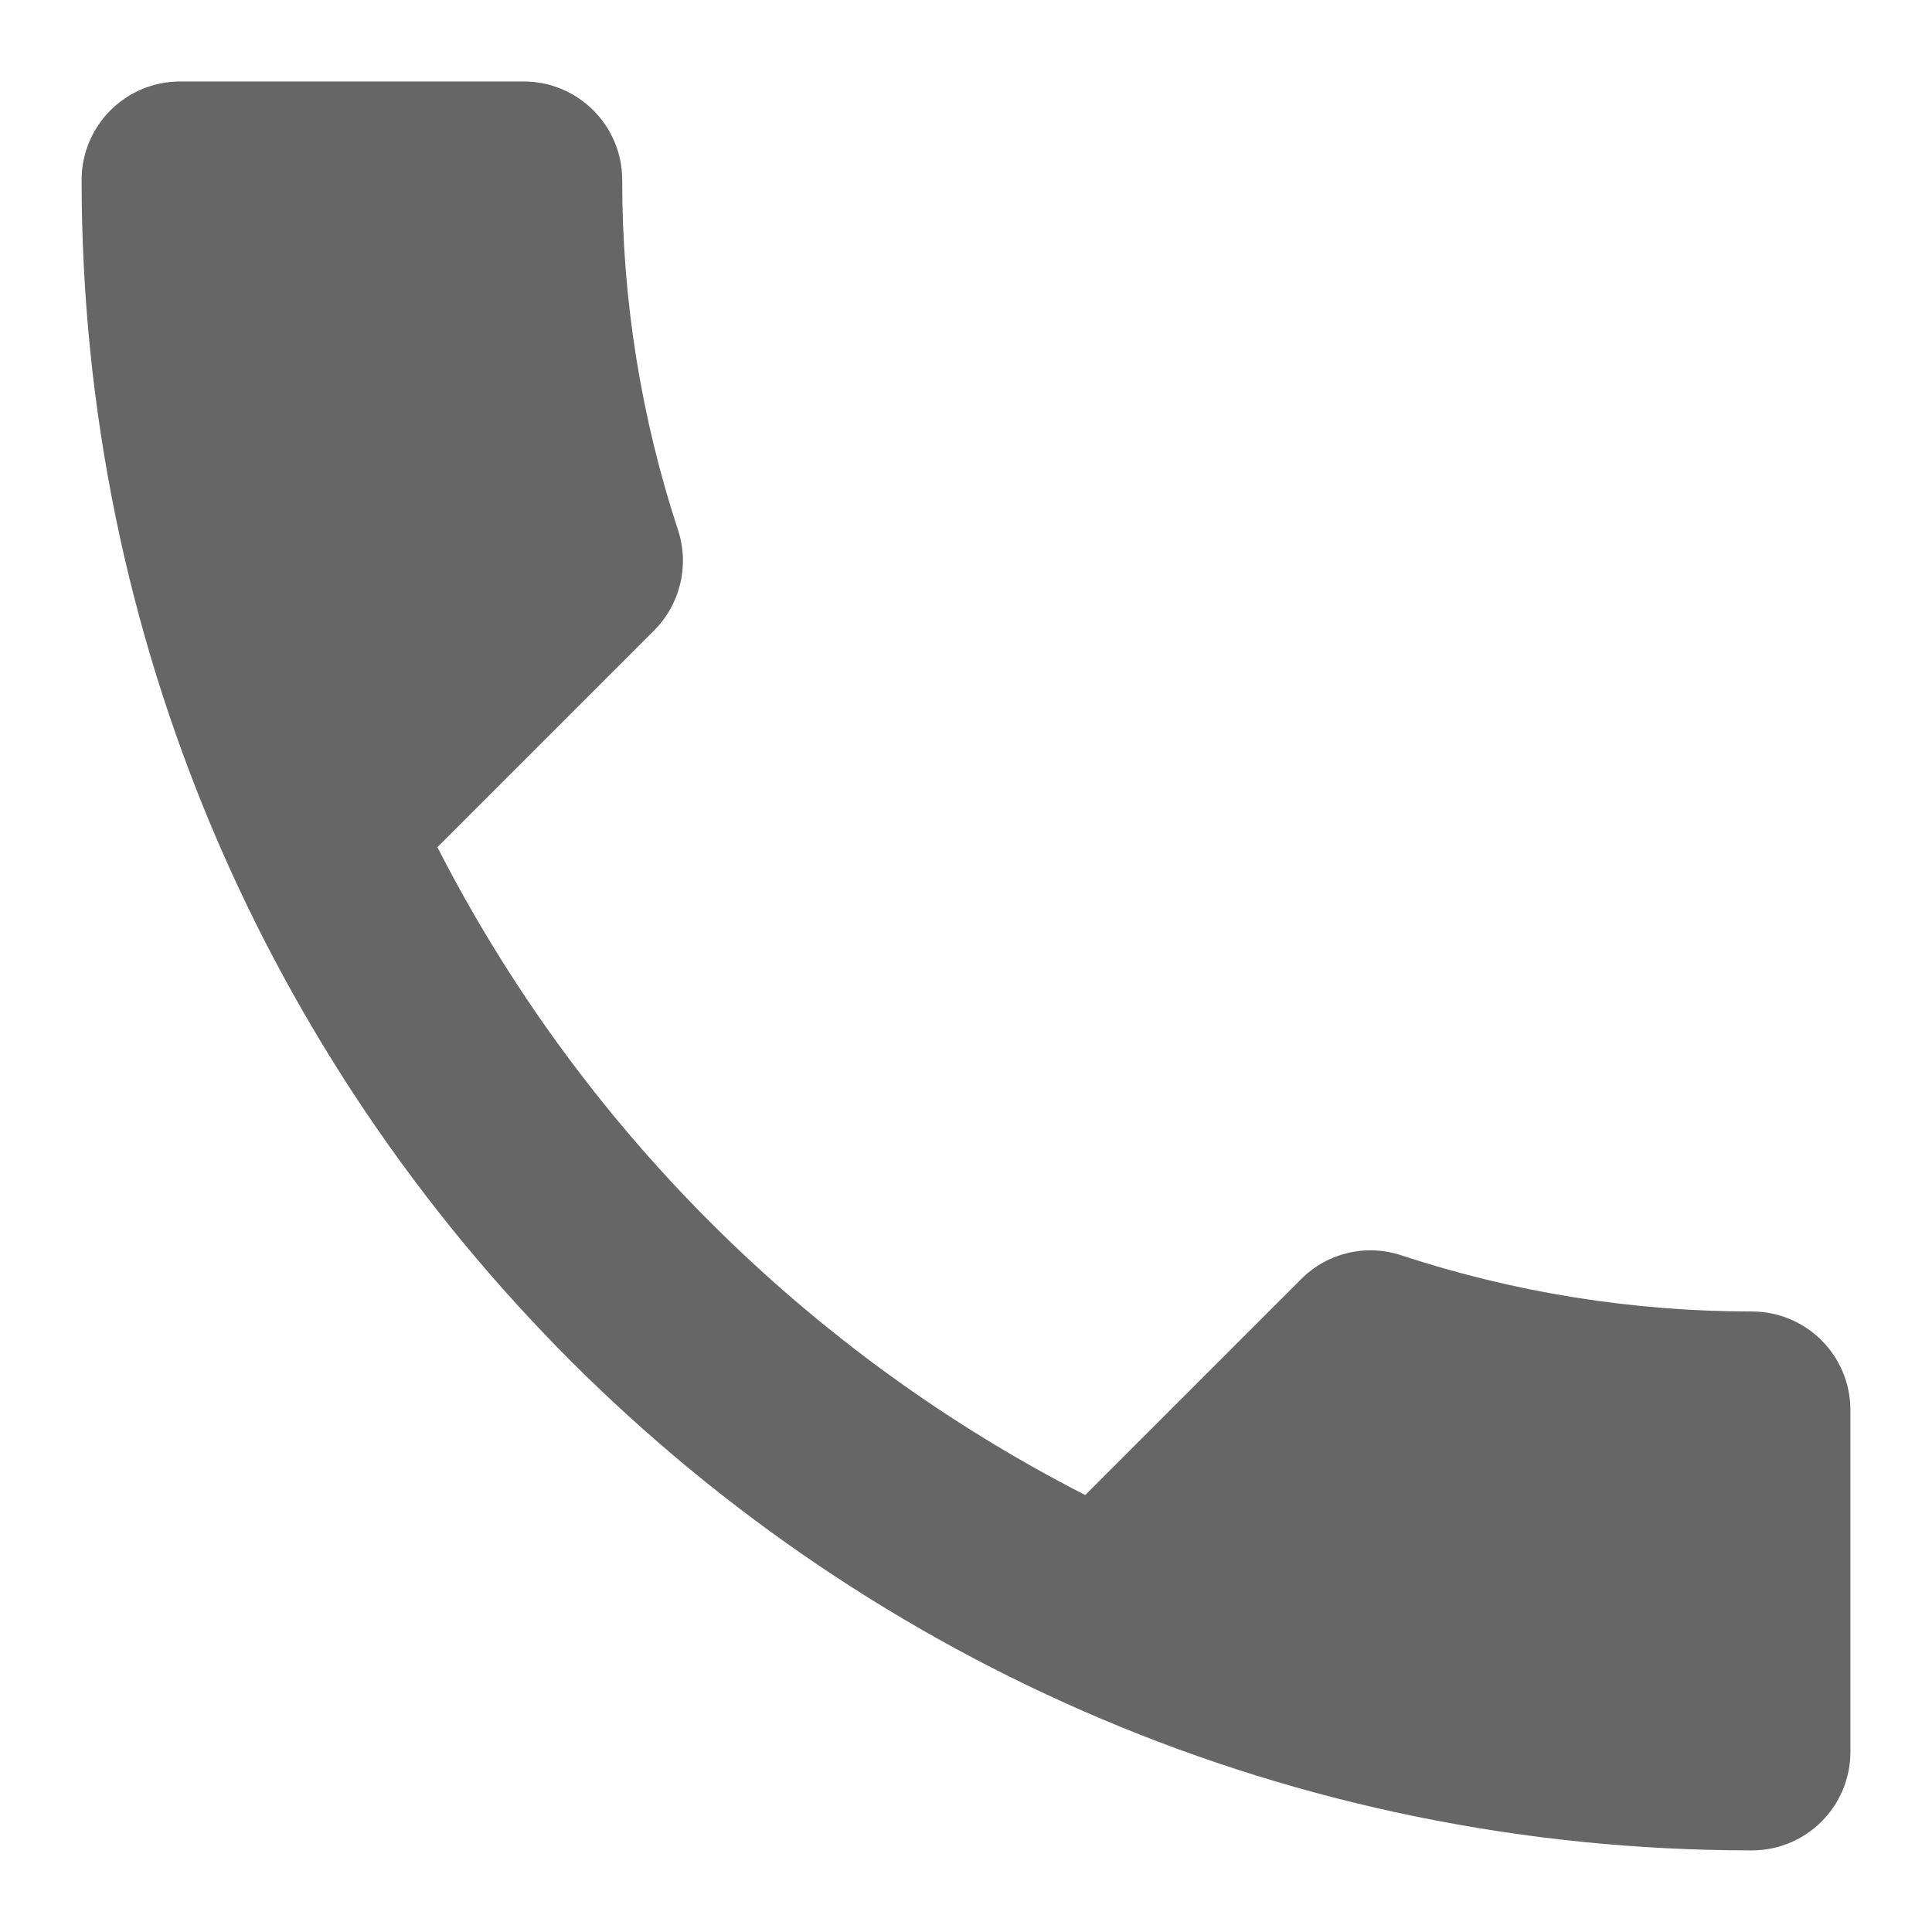
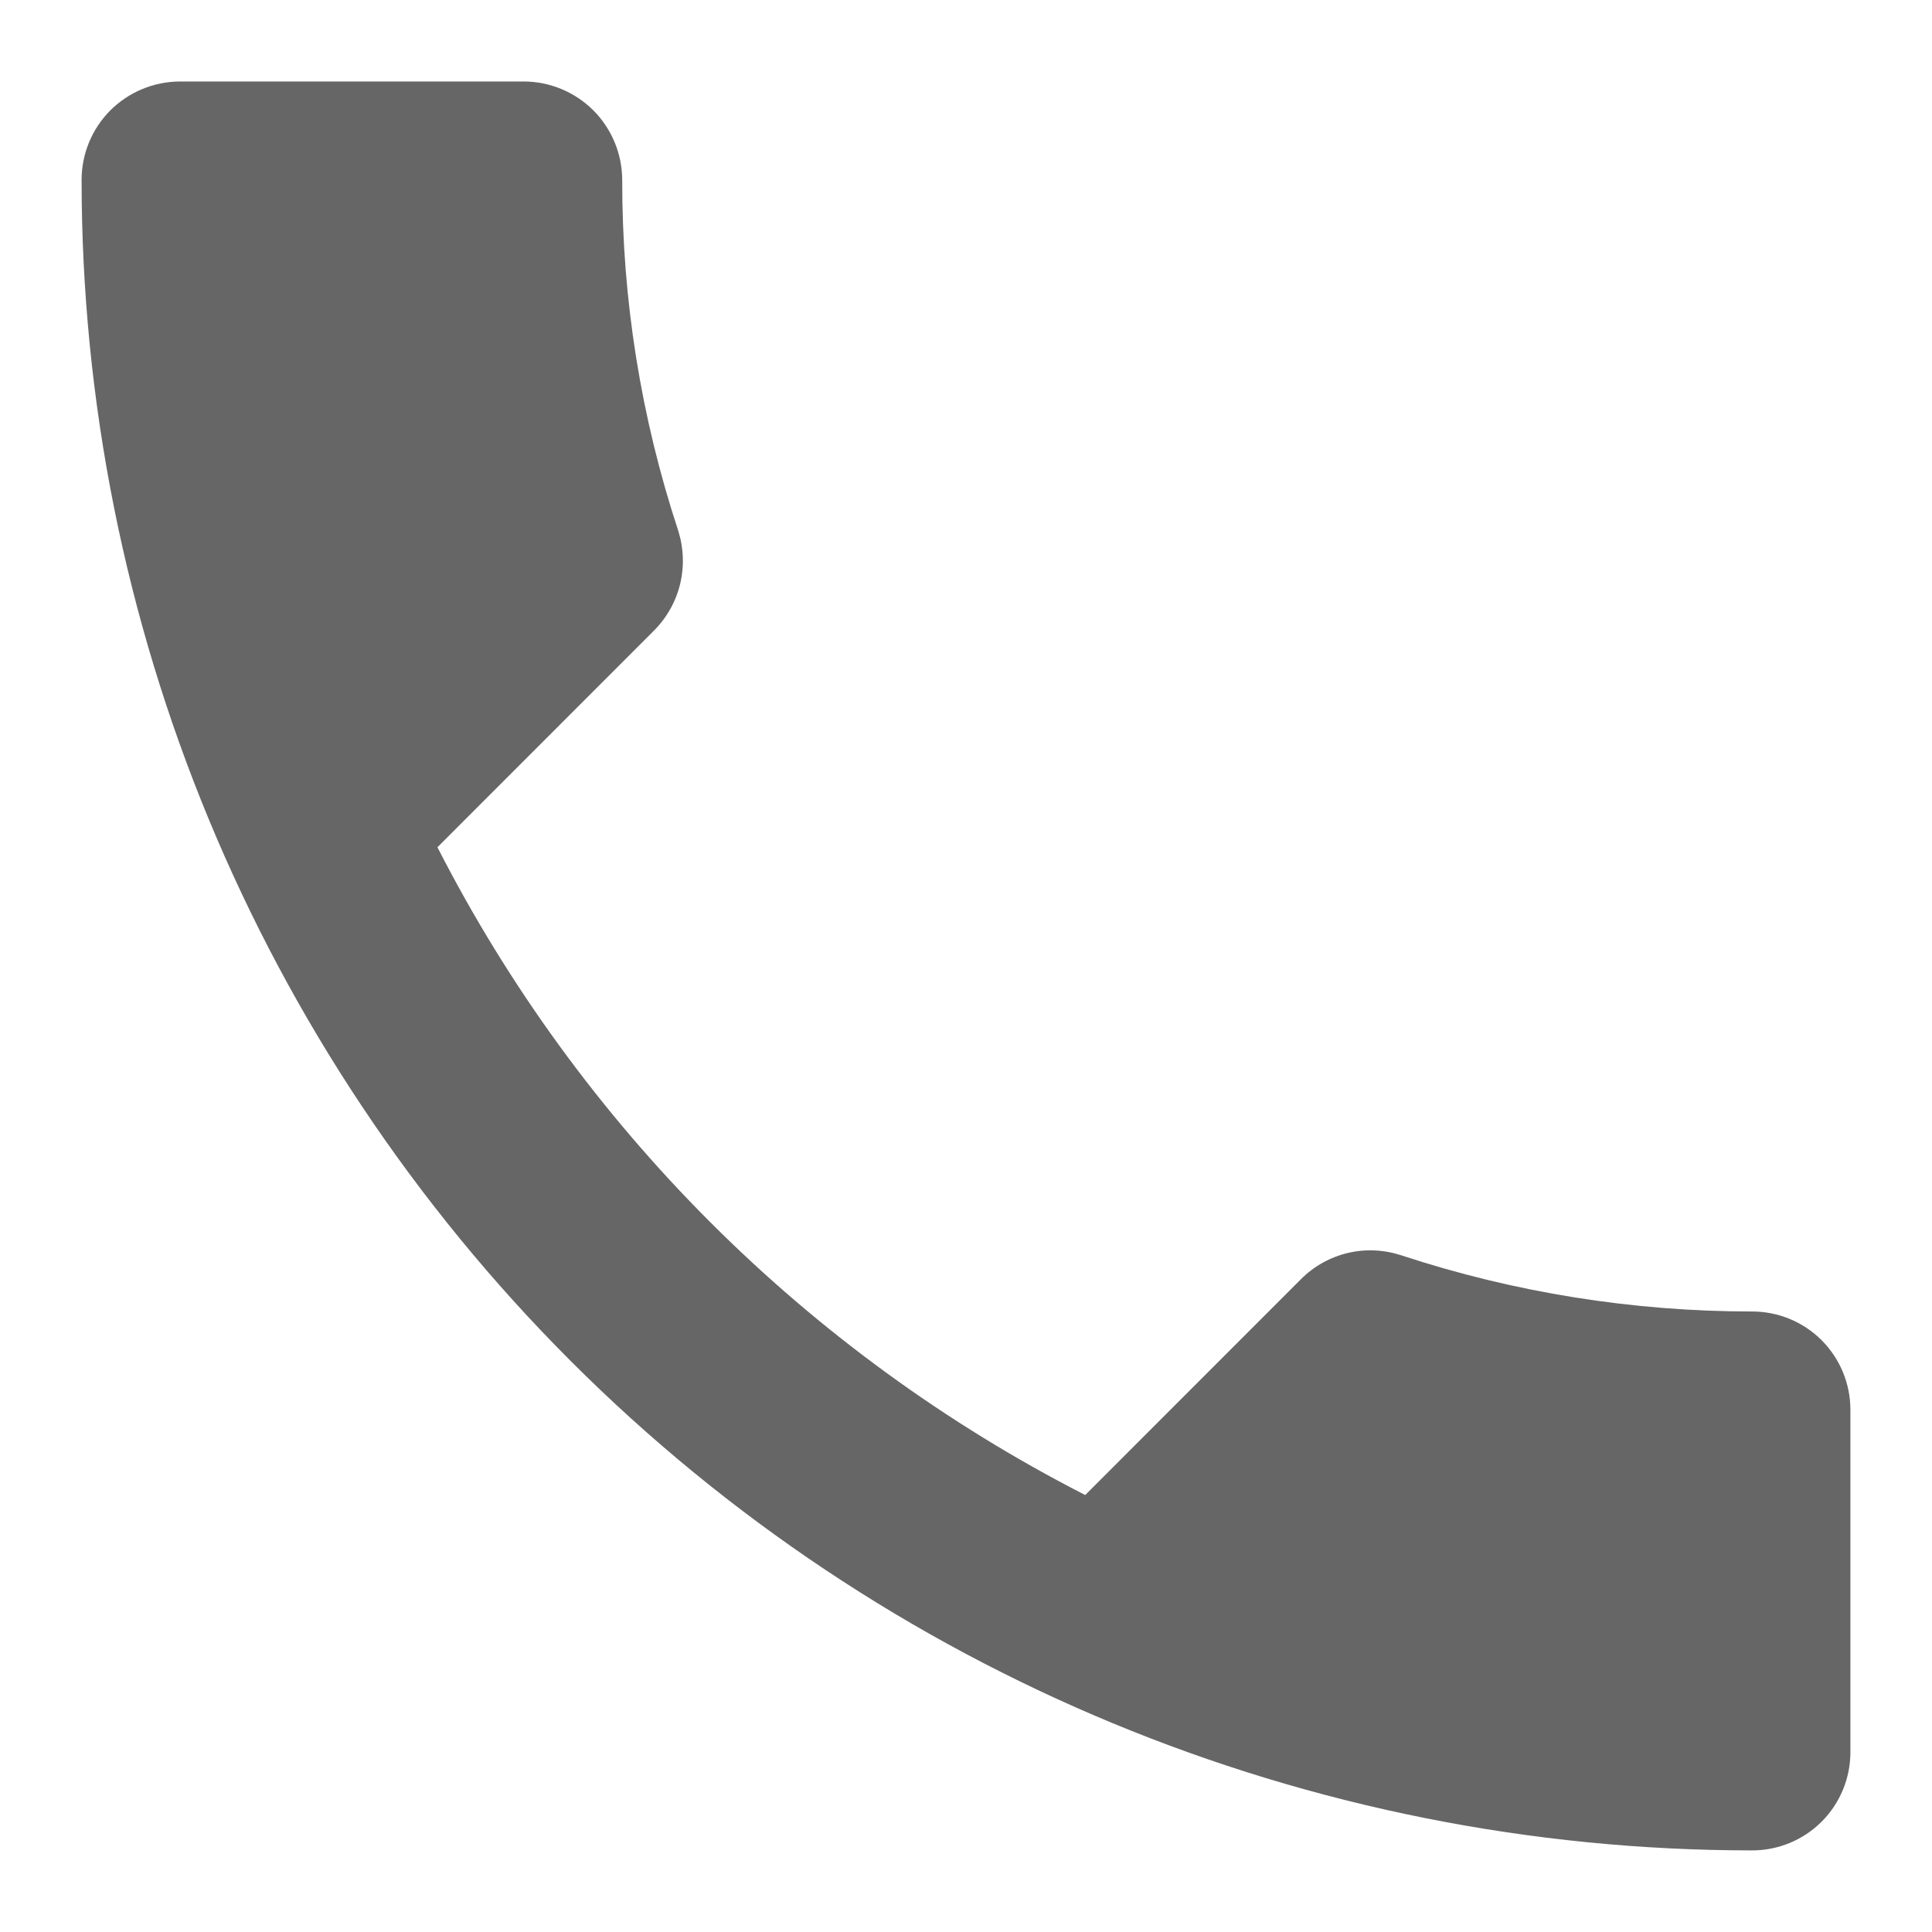
- <svg xmlns="http://www.w3.org/2000/svg" width="17" height="17" fill="none">
-   <path fill="#656665" d="M3.849 7.455a13.1 13.1 0 0 0 5.7 5.7l1.9-1.9a.86.86 0 0 1 .882-.209 9.864 9.864 0 0 0 3.087.494.867.867 0 0 1 .864.865v3.013a.867.867 0 0 1-.864.864 14.7 14.7 0 0 1-14.7-14.7.867.867 0 0 1 .865-.865H4.61a.867.867 0 0 1 .865.866 9.825 9.825 0 0 0 .493 3.087.868.868 0 0 1-.216.881l-1.9 1.9-.003.004Z" />
+ <svg xmlns="http://www.w3.org/2000/svg" width="17" height="17" viewBox="0 0 17 17" fill="none">
+   <path d="M3.849 7.455C5.102 9.906 7.097 11.901 9.549 13.155L11.448 11.255C11.562 11.141 11.704 11.062 11.86 11.025C12.016 10.988 12.179 10.996 12.331 11.046C13.327 11.374 14.369 11.54 15.418 11.54C15.647 11.54 15.867 11.631 16.029 11.793C16.191 11.956 16.282 12.175 16.282 12.405V15.418C16.282 15.647 16.191 15.867 16.029 16.029C15.867 16.191 15.647 16.282 15.418 16.282C11.519 16.282 7.78 14.734 5.023 11.977C2.266 9.22 0.718 5.481 0.718 1.583C0.718 1.353 0.809 1.134 0.971 0.971C1.134 0.809 1.353 0.718 1.583 0.717H4.61C4.839 0.718 5.058 0.809 5.221 0.971C5.383 1.134 5.474 1.353 5.475 1.583C5.473 2.631 5.639 3.673 5.968 4.67C6.016 4.822 6.022 4.985 5.984 5.141C5.946 5.297 5.865 5.439 5.752 5.551L3.852 7.452L3.849 7.455Z" fill="#656665" />
</svg>
